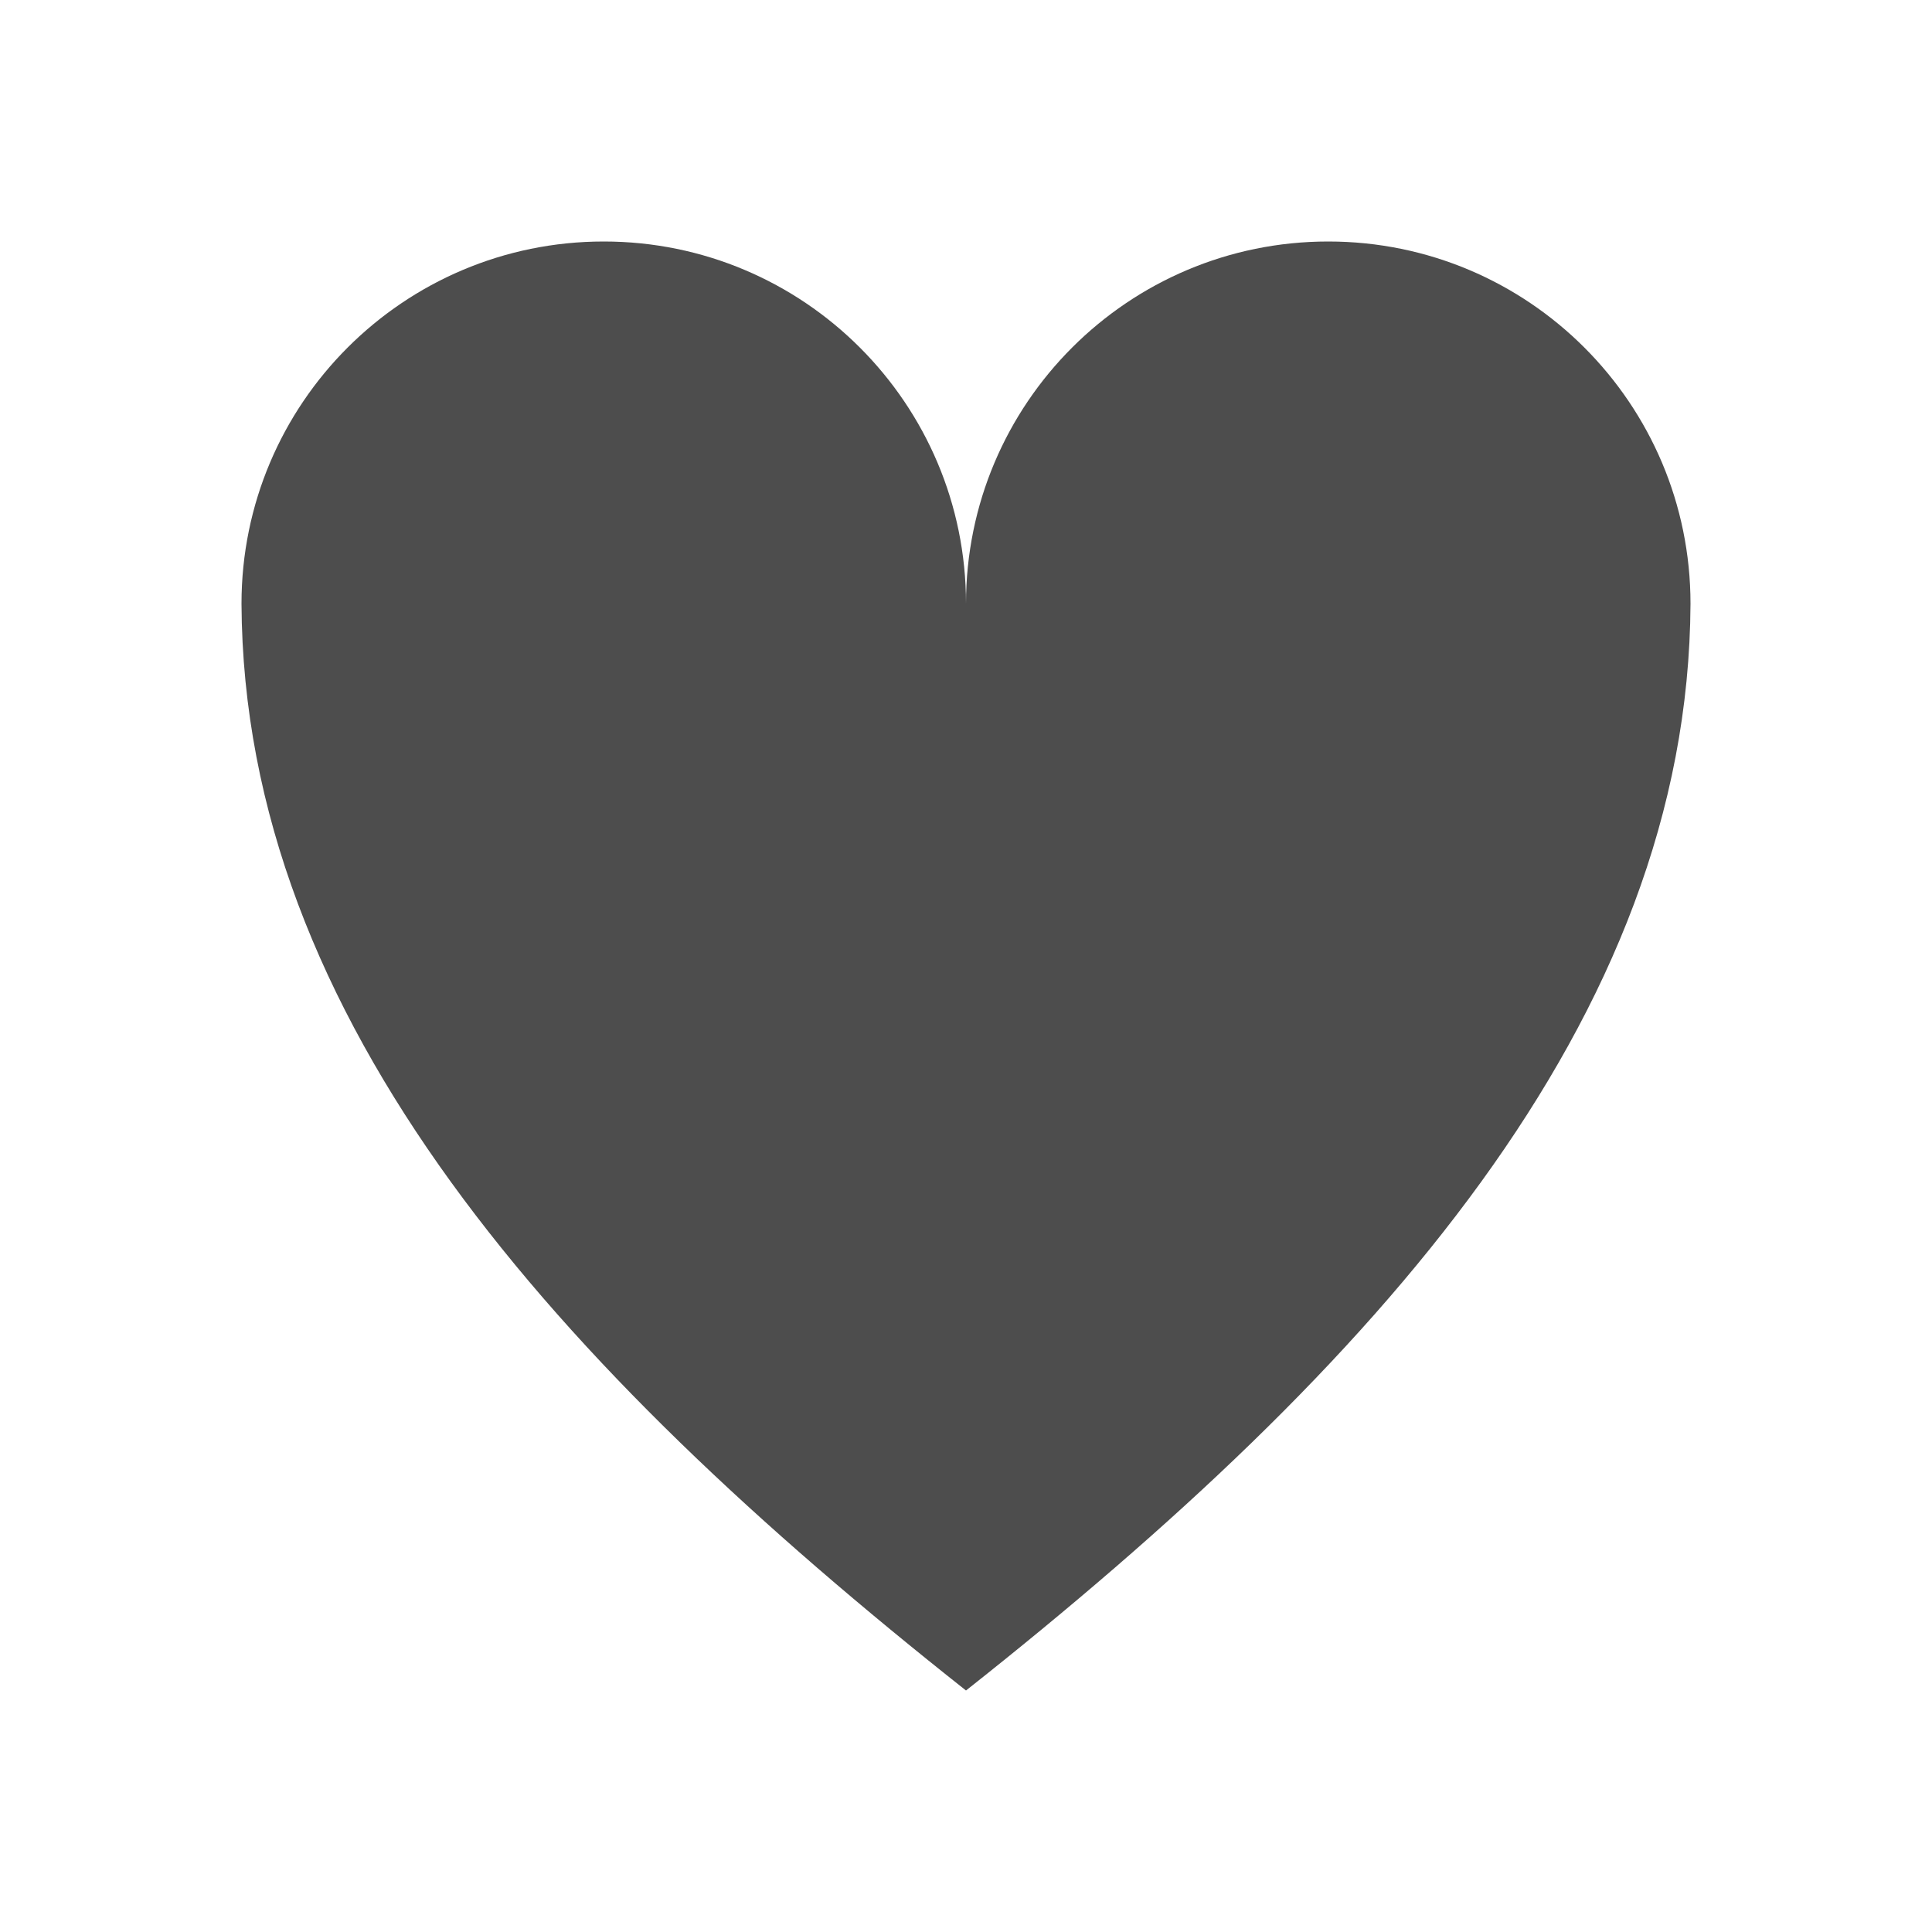
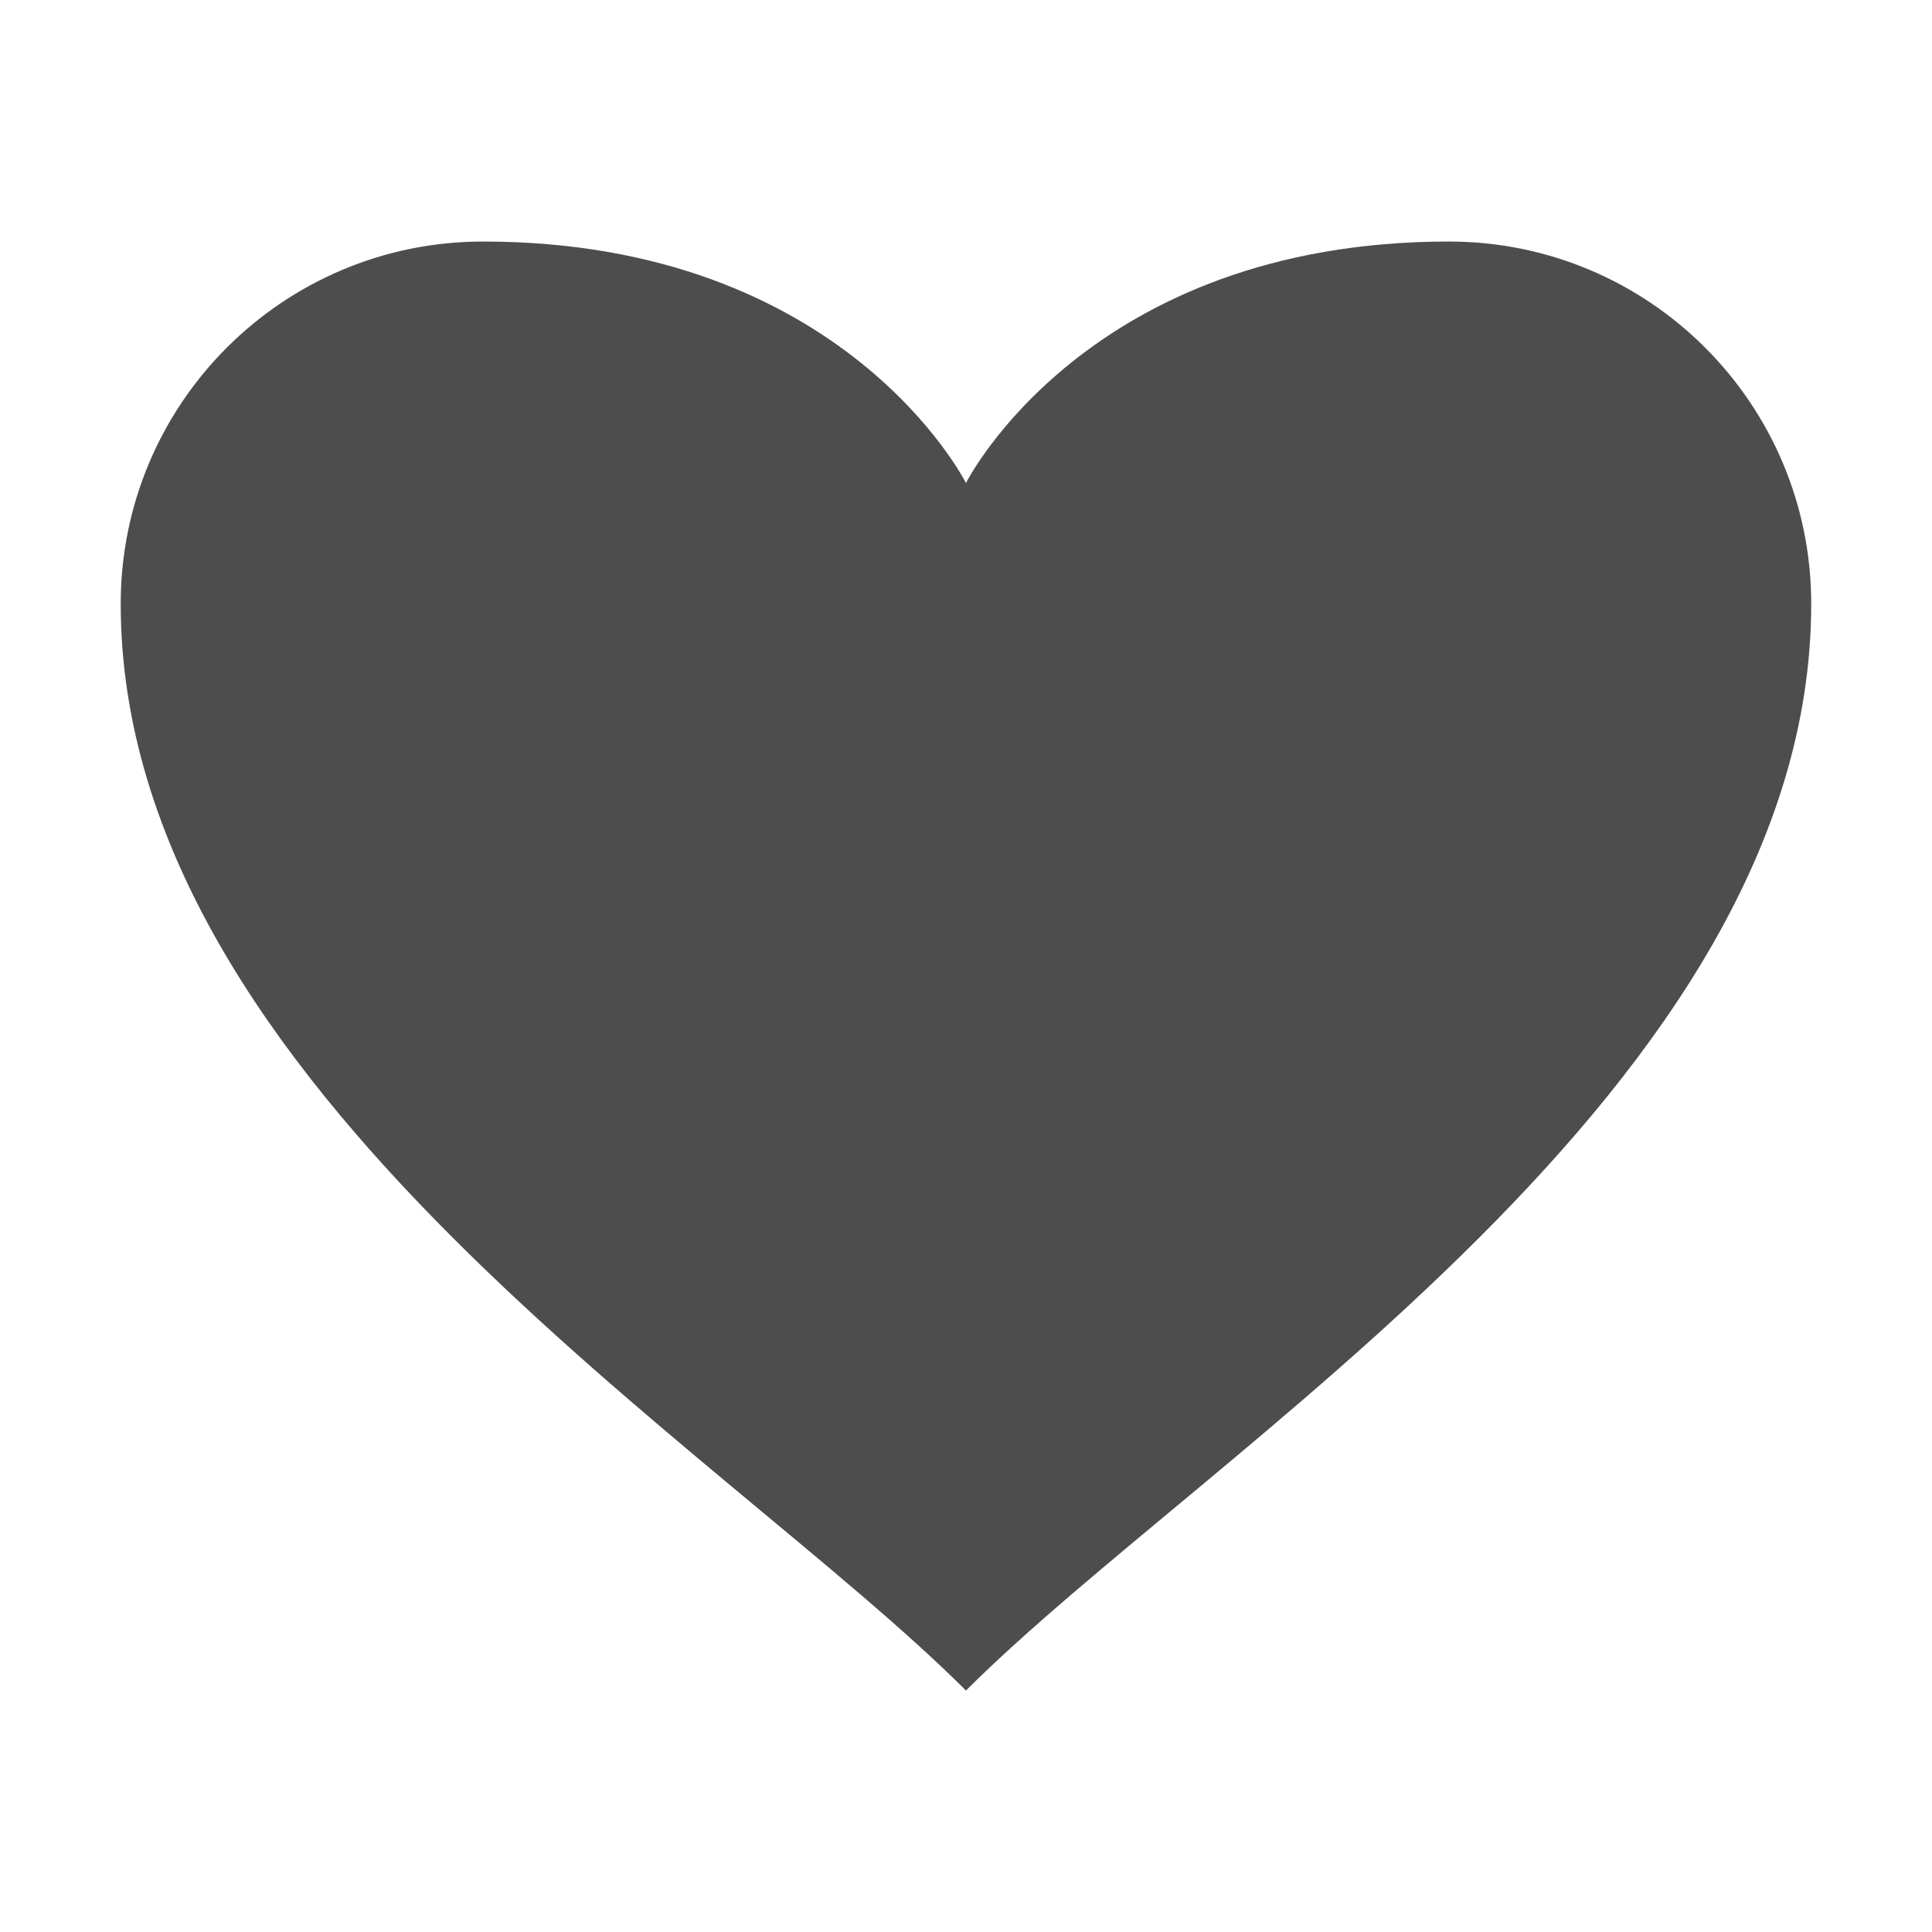
<svg xmlns="http://www.w3.org/2000/svg" width="16" height="16" id="svg3049" version="1.1">
  <defs id="defs3051">
    <style type="text/css" id="current-color-scheme">
      .ColorScheme-Text {
        color:#4d4d4d;
      }
      .ColorScheme-Background {
        color:#eff0f1;
      }
      .ColorScheme-Highlight {
        color:#3daee9;
      }
      .ColorScheme-ViewText {
        color:#31363b;
      }
      .ColorScheme-ViewBackground {
        color:#fcfcfc;
      }
      .ColorScheme-ViewHover {
        color:#93cee9;
      }
      .ColorScheme-ViewFocus{
        color:#3daee9;
      }
      .ColorScheme-ButtonText {
        color:#31363b;
      }
      .ColorScheme-ButtonBackground {
        color:#eff0f1;
      }
      .ColorScheme-ButtonHover {
        color:#93cee9;
      }
      .ColorScheme-ButtonFocus{
        color:#3daee9;
      }
      </style>
  </defs>
  <g id="layer1" transform="translate(-421.7143,-531.7907)">
-     <path style="fill:currentColor;fill-opacity:1;stroke:none" d="M 5 2 C 3.343 2 2 3.343 2 5 C 2.017 8.451 4.607 11.317 8 14 C 11.393 11.317 13.983 8.451 14 5 C 14 3.343 12.657 2 11 2 C 9.343 2 8 3.343 8 5 C 8 3.343 6.657 2 5 2 z " transform="translate(421.7143,531.7907)" id="path4213" class="ColorScheme-Text" />
+     <path style="color:#4d4d4d;fill:currentColor" d="m 425.714,533.791 c 3,0 4,2 4,2 0,0 1,-2 4,-2 1.657,0 3,1.343 3,3 0,4 -5,7 -7,9 -2,-2 -7,-5 -7,-9 0,-1.657 1.343,-3 3,-3 z" id="path3795" class="ColorScheme-Text" />
  </g>
</svg>
